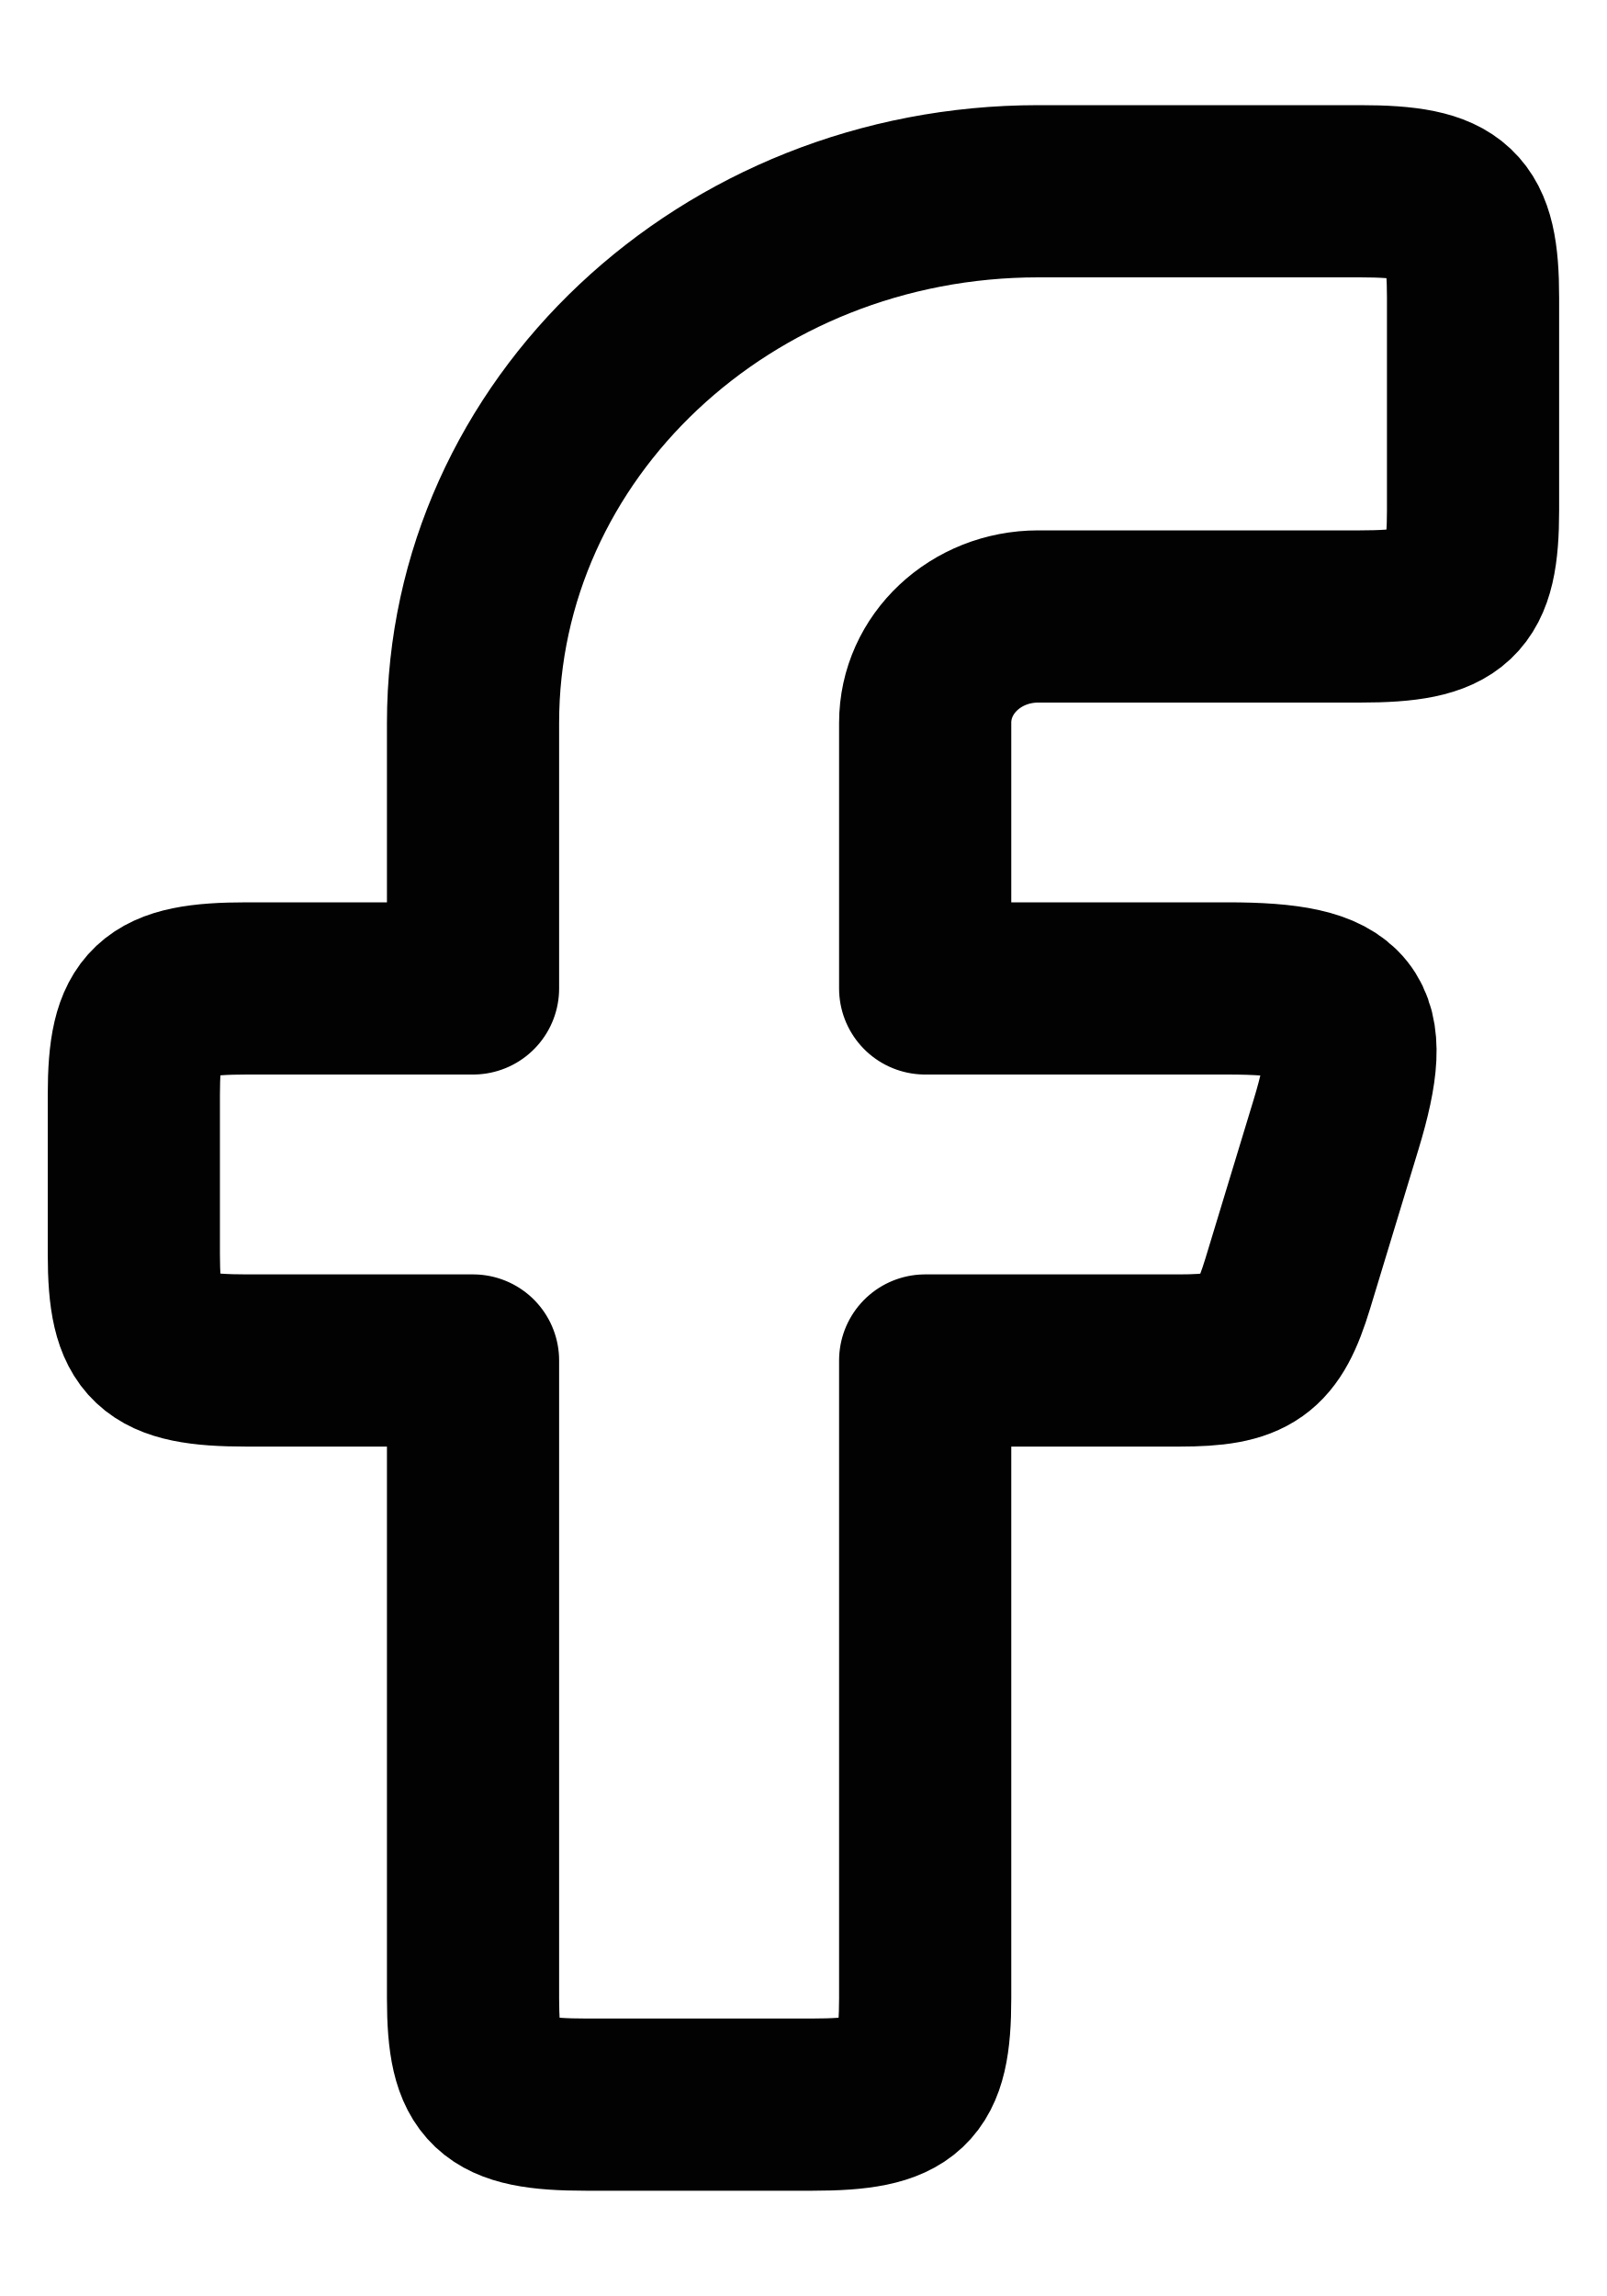
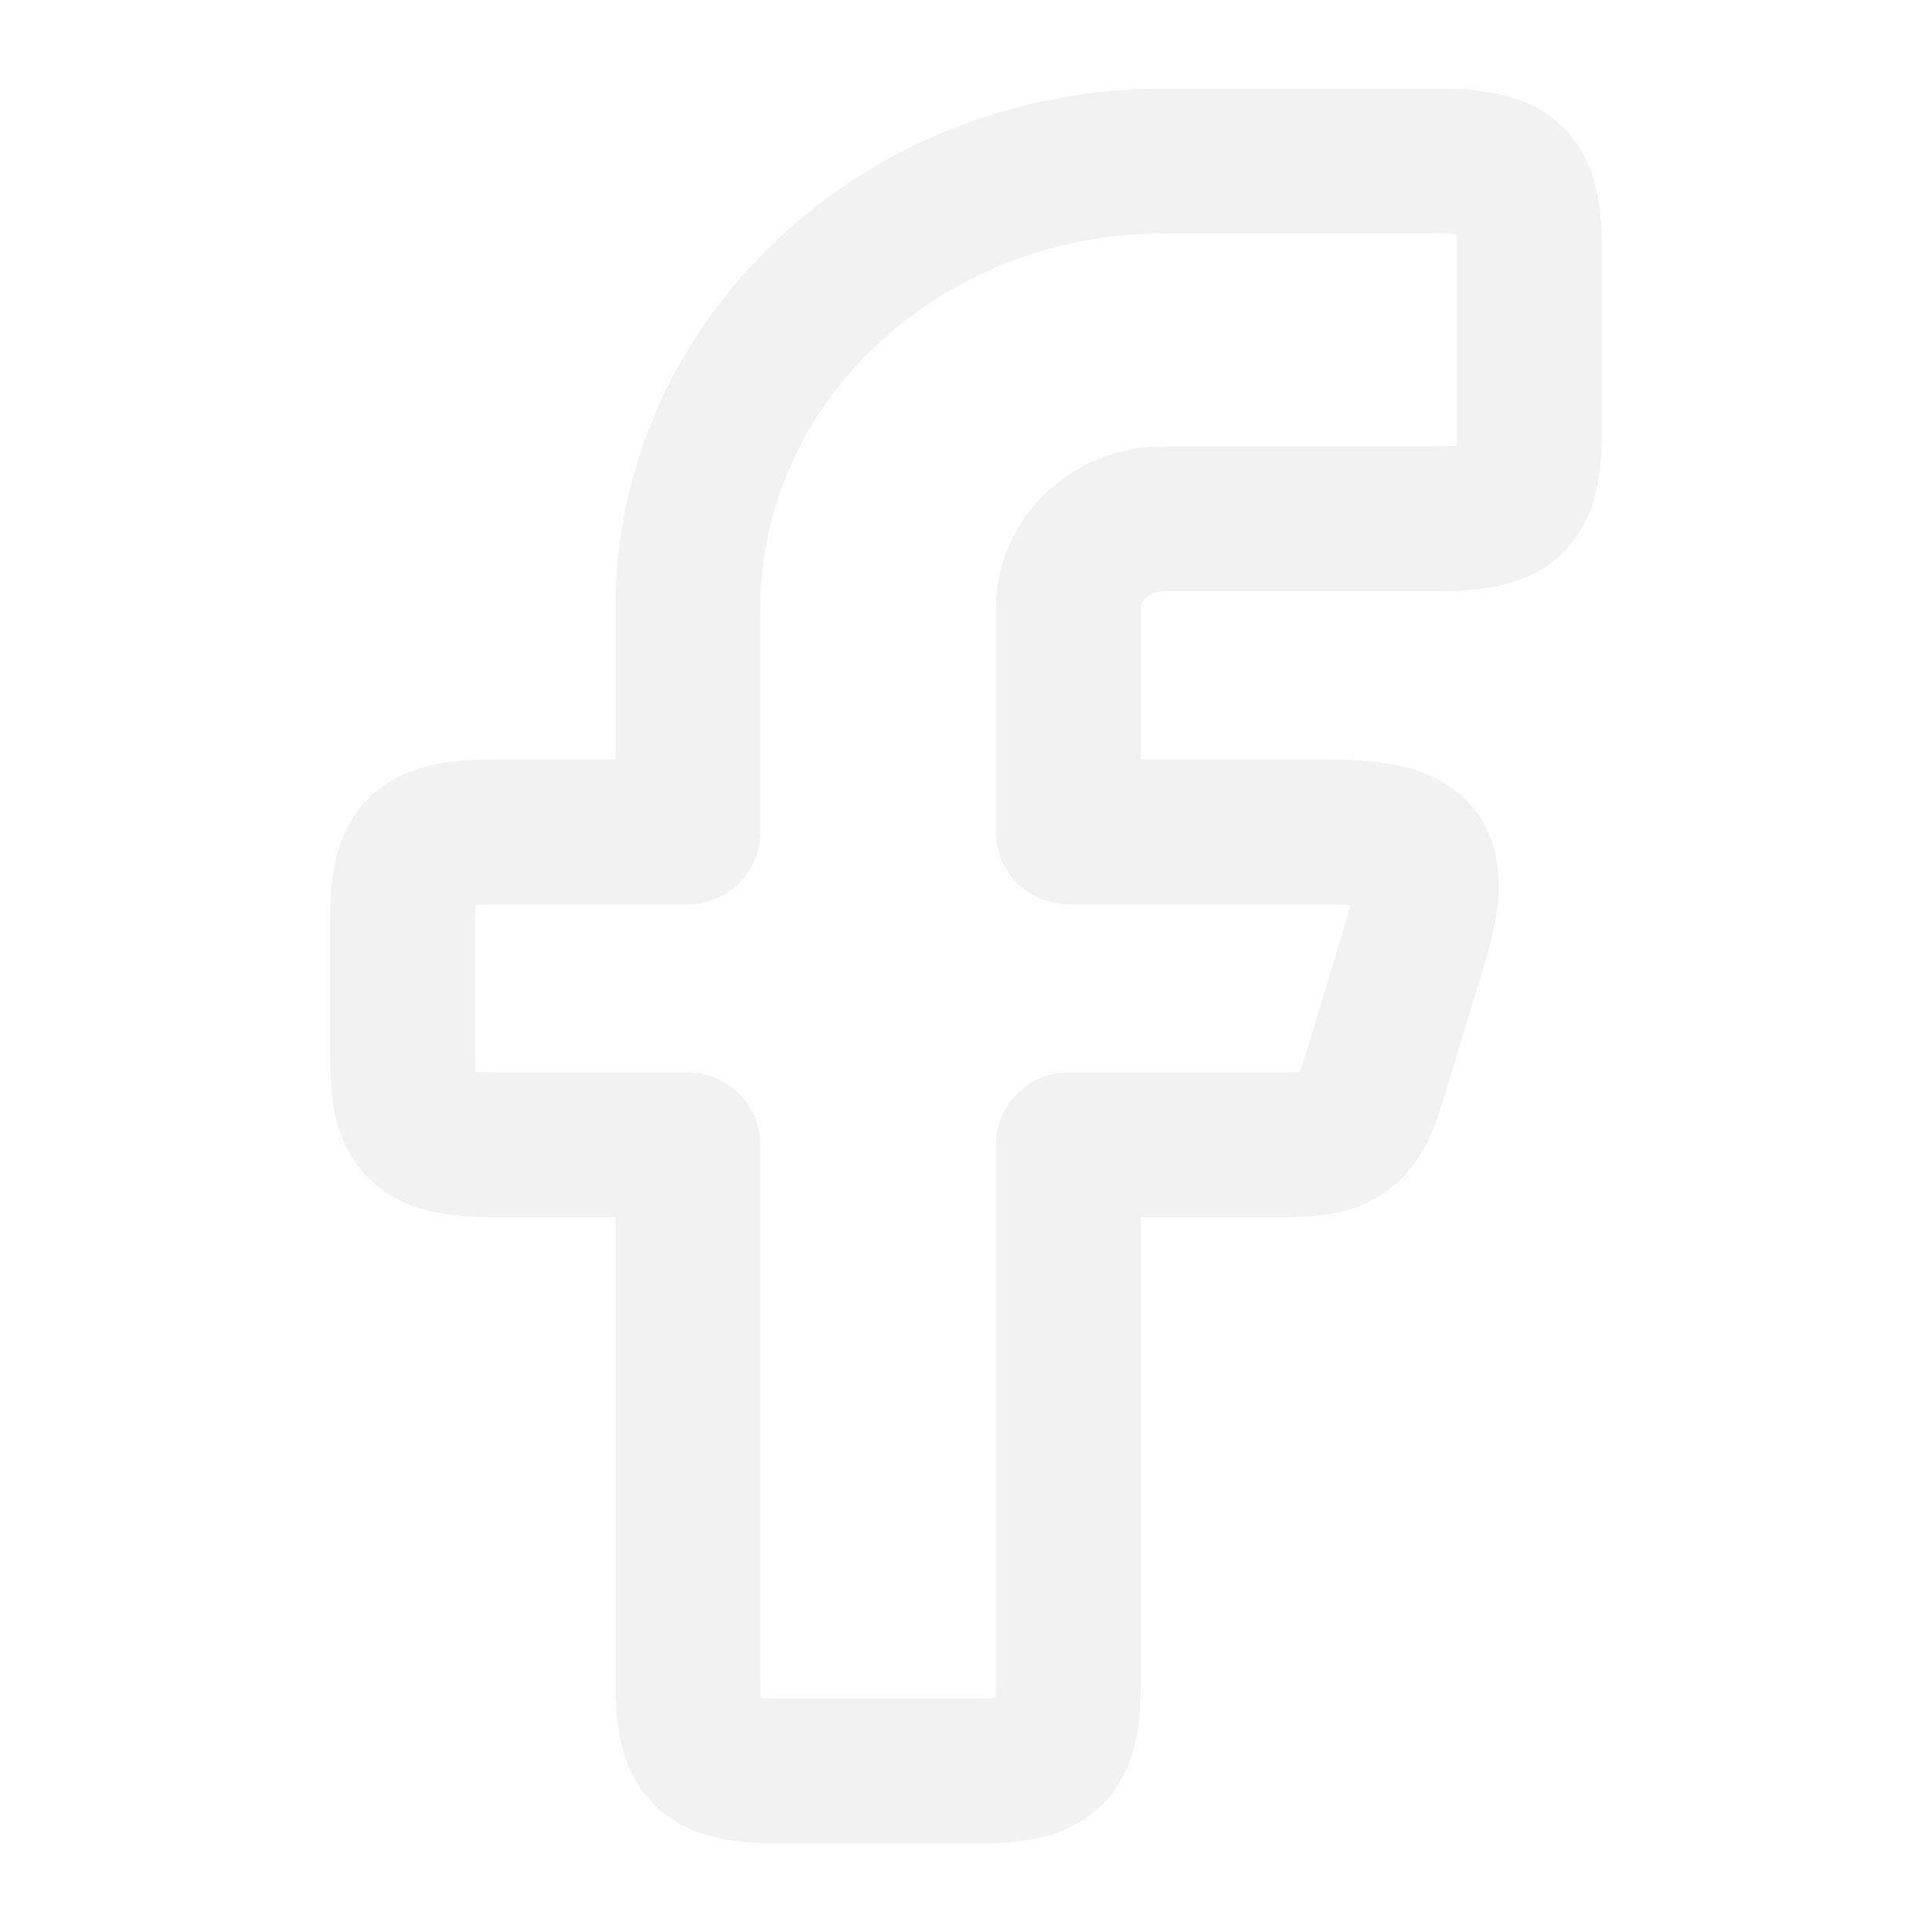
- <svg xmlns="http://www.w3.org/2000/svg" width="14" height="20" viewBox="0 0 14 20" fill="none">
-   <path fill-rule="evenodd" clip-rule="evenodd" d="M2.151 8.61C1.336 8.61 1.166 8.77 1.166 9.536V10.925C1.166 11.691 1.336 11.851 2.151 11.851H4.121V17.407C4.121 18.173 4.291 18.333 5.105 18.333H7.075C7.89 18.333 8.06 18.173 8.06 17.407V11.851H10.272C10.89 11.851 11.049 11.738 11.219 11.18L11.641 9.791C11.931 8.834 11.752 8.61 10.694 8.61H8.06V6.296C8.06 5.784 8.501 5.37 9.045 5.37H11.848C12.663 5.37 12.833 5.21 12.833 4.444V2.592C12.833 1.826 12.663 1.666 11.848 1.666H9.045C6.325 1.666 4.121 3.739 4.121 6.296V8.61H2.151Z" stroke="#020202" stroke-width="1.5" stroke-linejoin="round" />
+ <svg xmlns="http://www.w3.org/2000/svg" width="20" height="20" viewBox="0 0 20 20" fill="none">
+   <path fill-rule="evenodd" clip-rule="evenodd" d="M5.151 8.611C4.337 8.611 4.167 8.771 4.167 9.537V10.926C4.167 11.692 4.337 11.852 5.151 11.852H7.121V17.408C7.121 18.174 7.291 18.334 8.106 18.334H10.076C10.89 18.334 11.06 18.174 11.06 17.408V11.852H13.272C13.89 11.852 14.049 11.739 14.219 11.181L14.641 9.792C14.932 8.835 14.753 8.611 13.694 8.611H11.06V6.297C11.06 5.785 11.501 5.371 12.045 5.371H14.848C15.663 5.371 15.833 5.211 15.833 4.445V2.593C15.833 1.827 15.663 1.667 14.848 1.667H12.045C9.326 1.667 7.121 3.74 7.121 6.297V8.611H5.151Z" stroke="#F2F2F2" stroke-width="1.5" stroke-linejoin="round" />
</svg>
